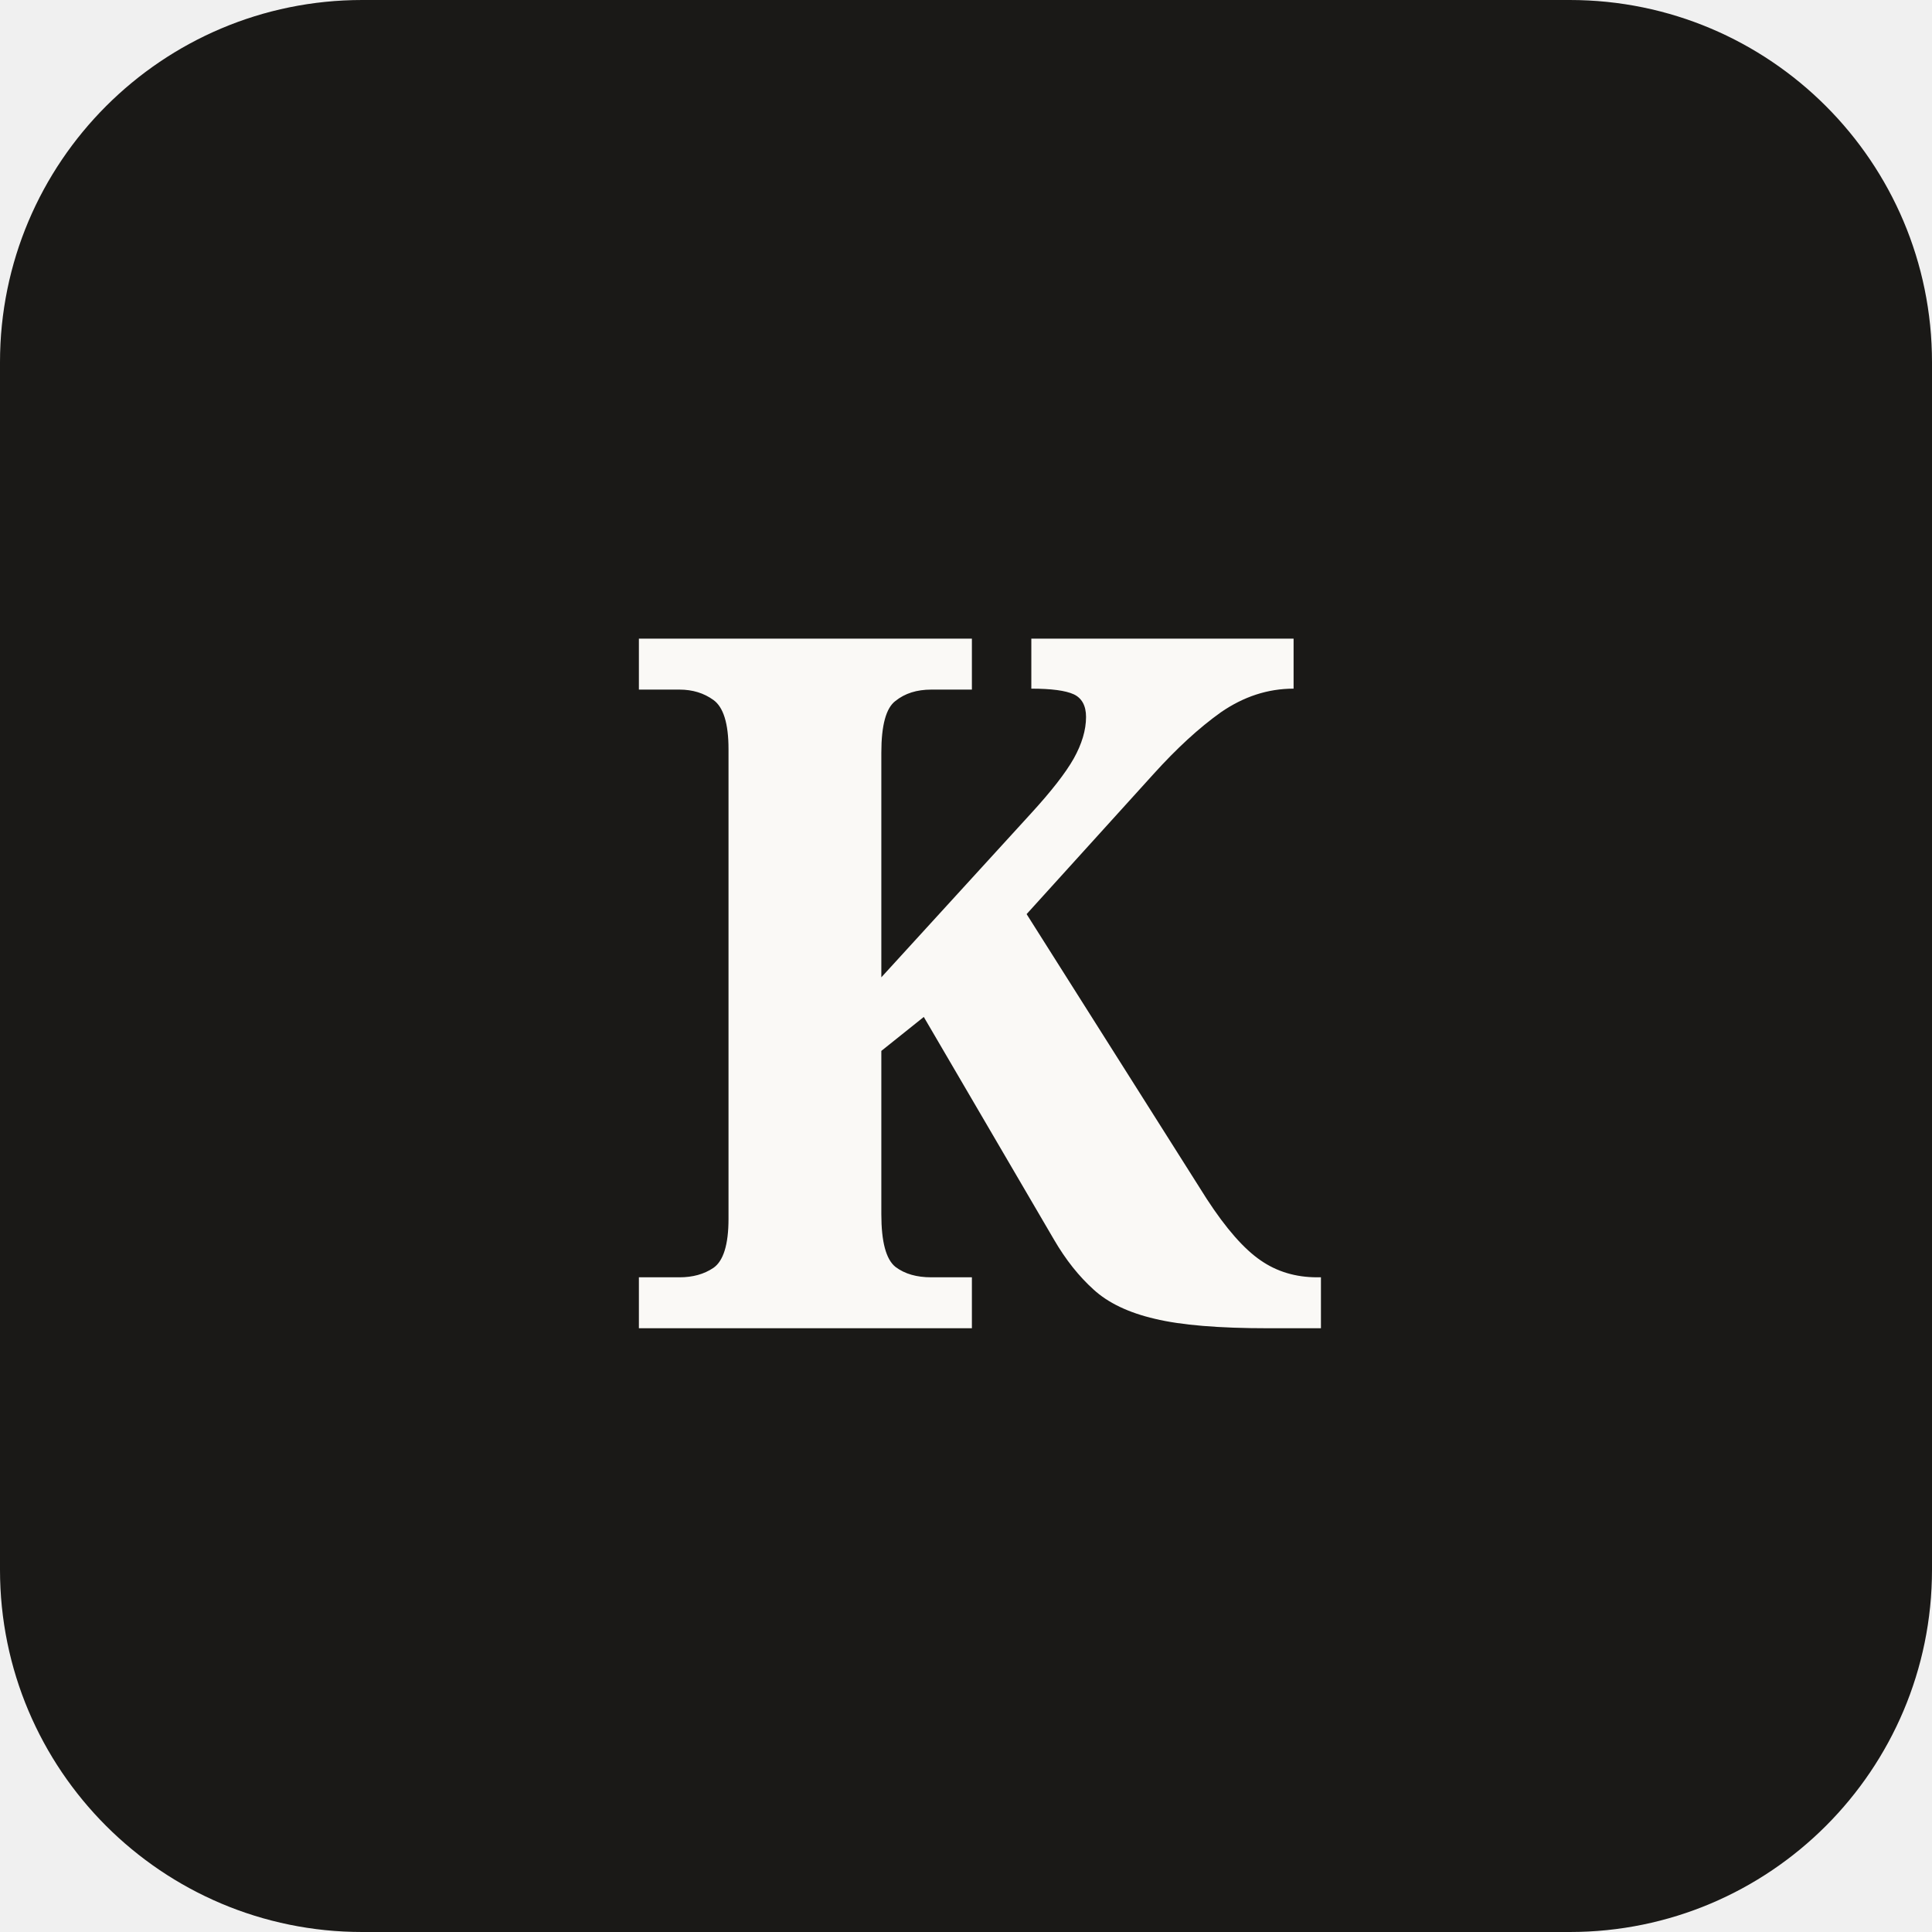
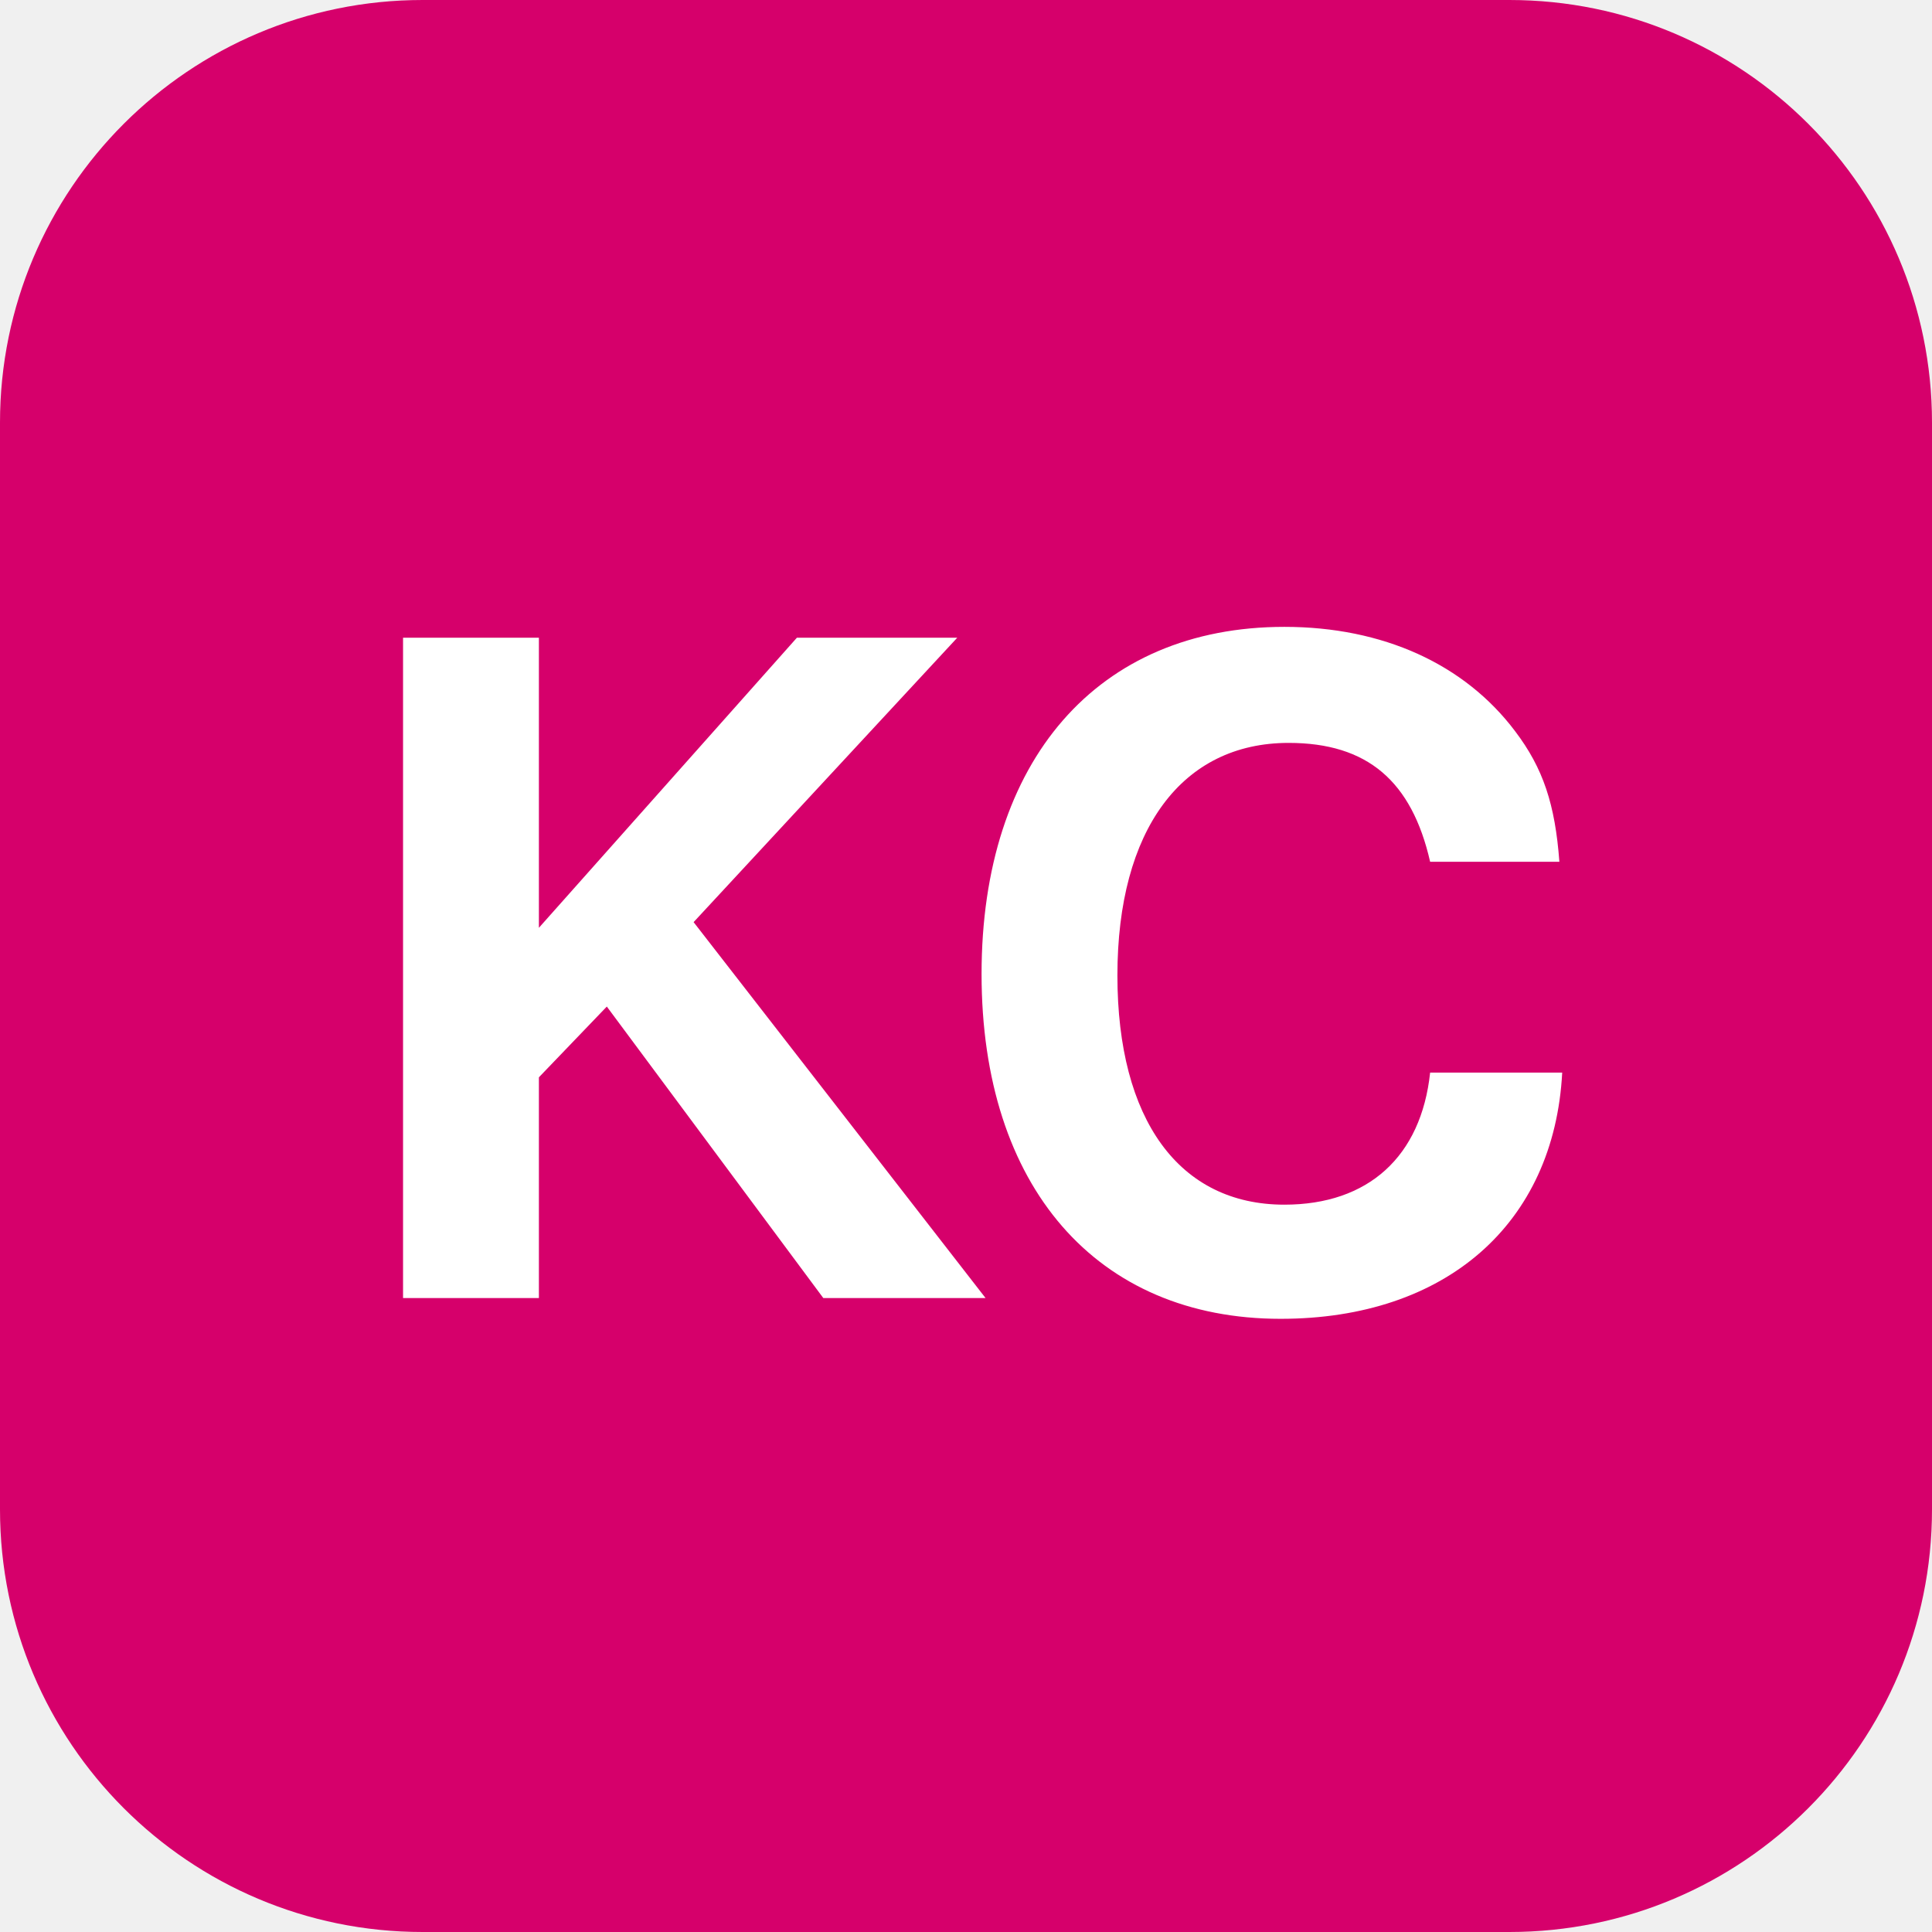
- <svg xmlns="http://www.w3.org/2000/svg" viewBox="0 0 32 32" role="img" aria-label="Kyle Cesmat">
-   <rect width="32" height="32" rx="6" fill="#1a1917" />
-   <text x="16" y="22" text-anchor="middle" font-family="Georgia, serif" font-size="16" font-weight="700" fill="#faf9f6">K</text>
+ <svg xmlns="http://www.w3.org/2000/svg" width="64" height="64" viewBox="0 0 64 64" role="img" aria-label="Kyle Cesmat">
+   <rect width="64" height="64" rx="14" fill="#d6006b" />
+   <text x="32" y="43" text-anchor="middle" font-family="Raleway, 'Helvetica Neue', Helvetica, Arial, sans-serif" font-weight="700" font-size="30" fill="#ffffff">KC</text>
</svg>
